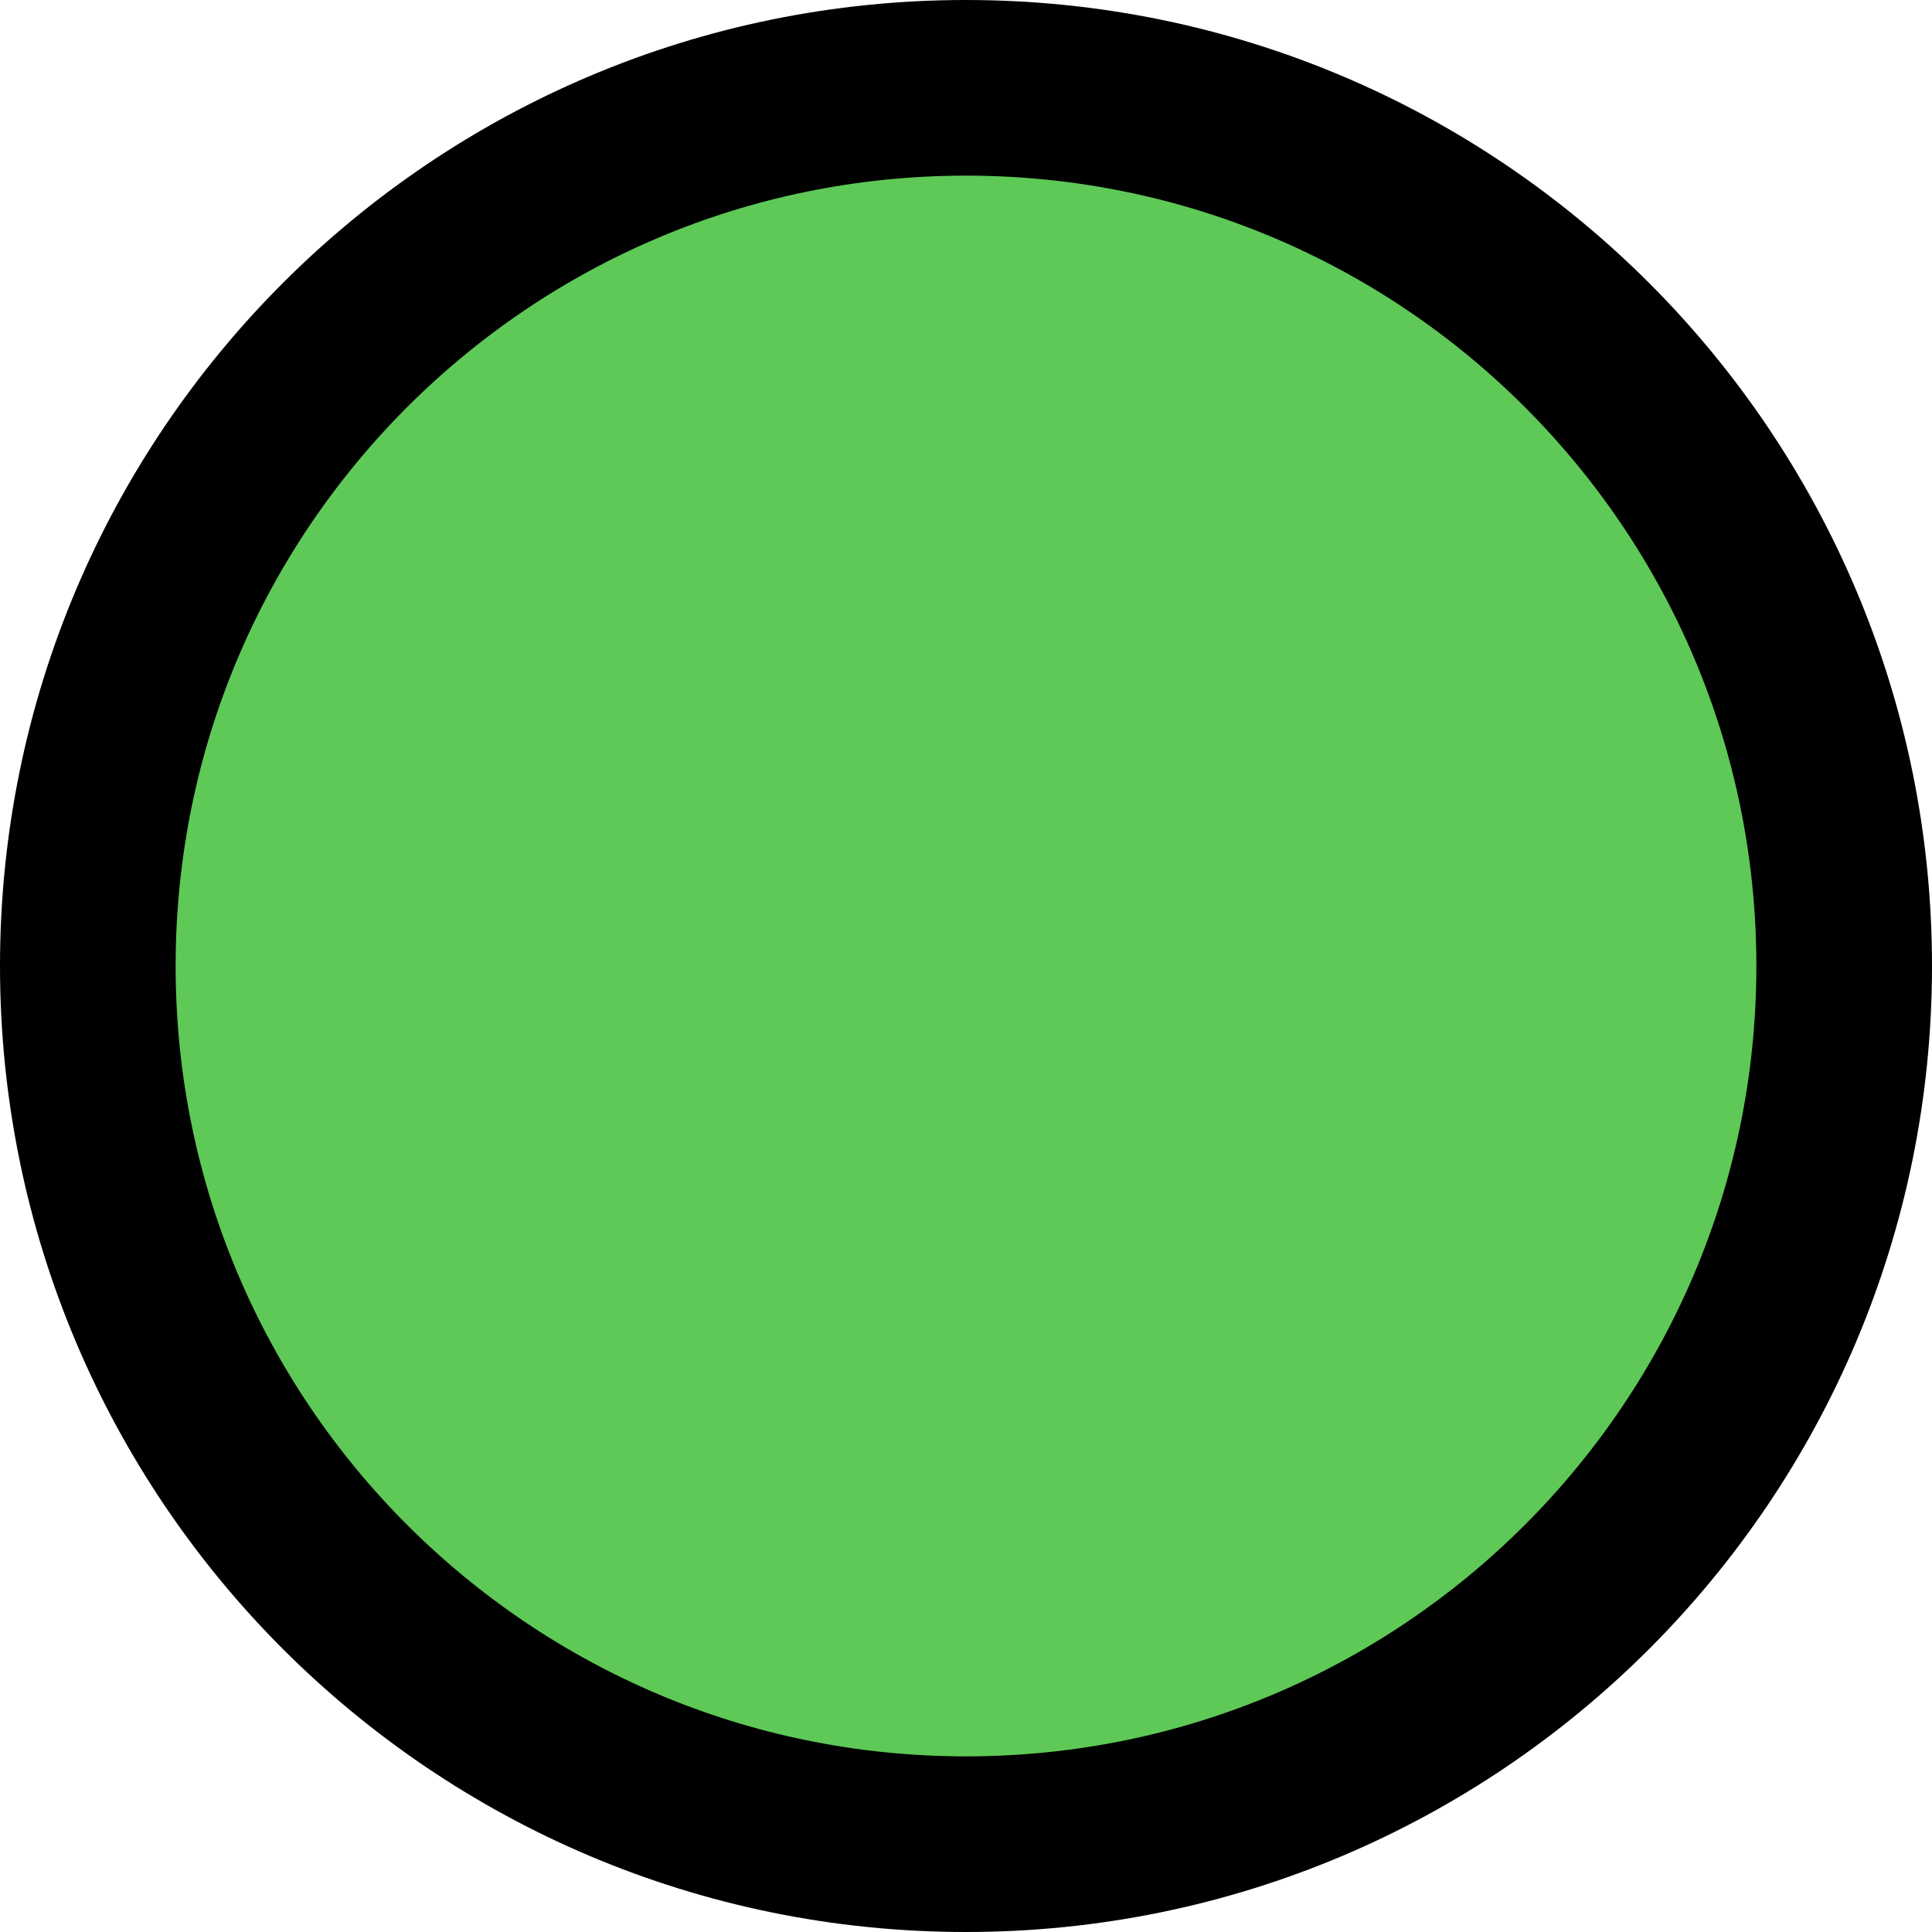
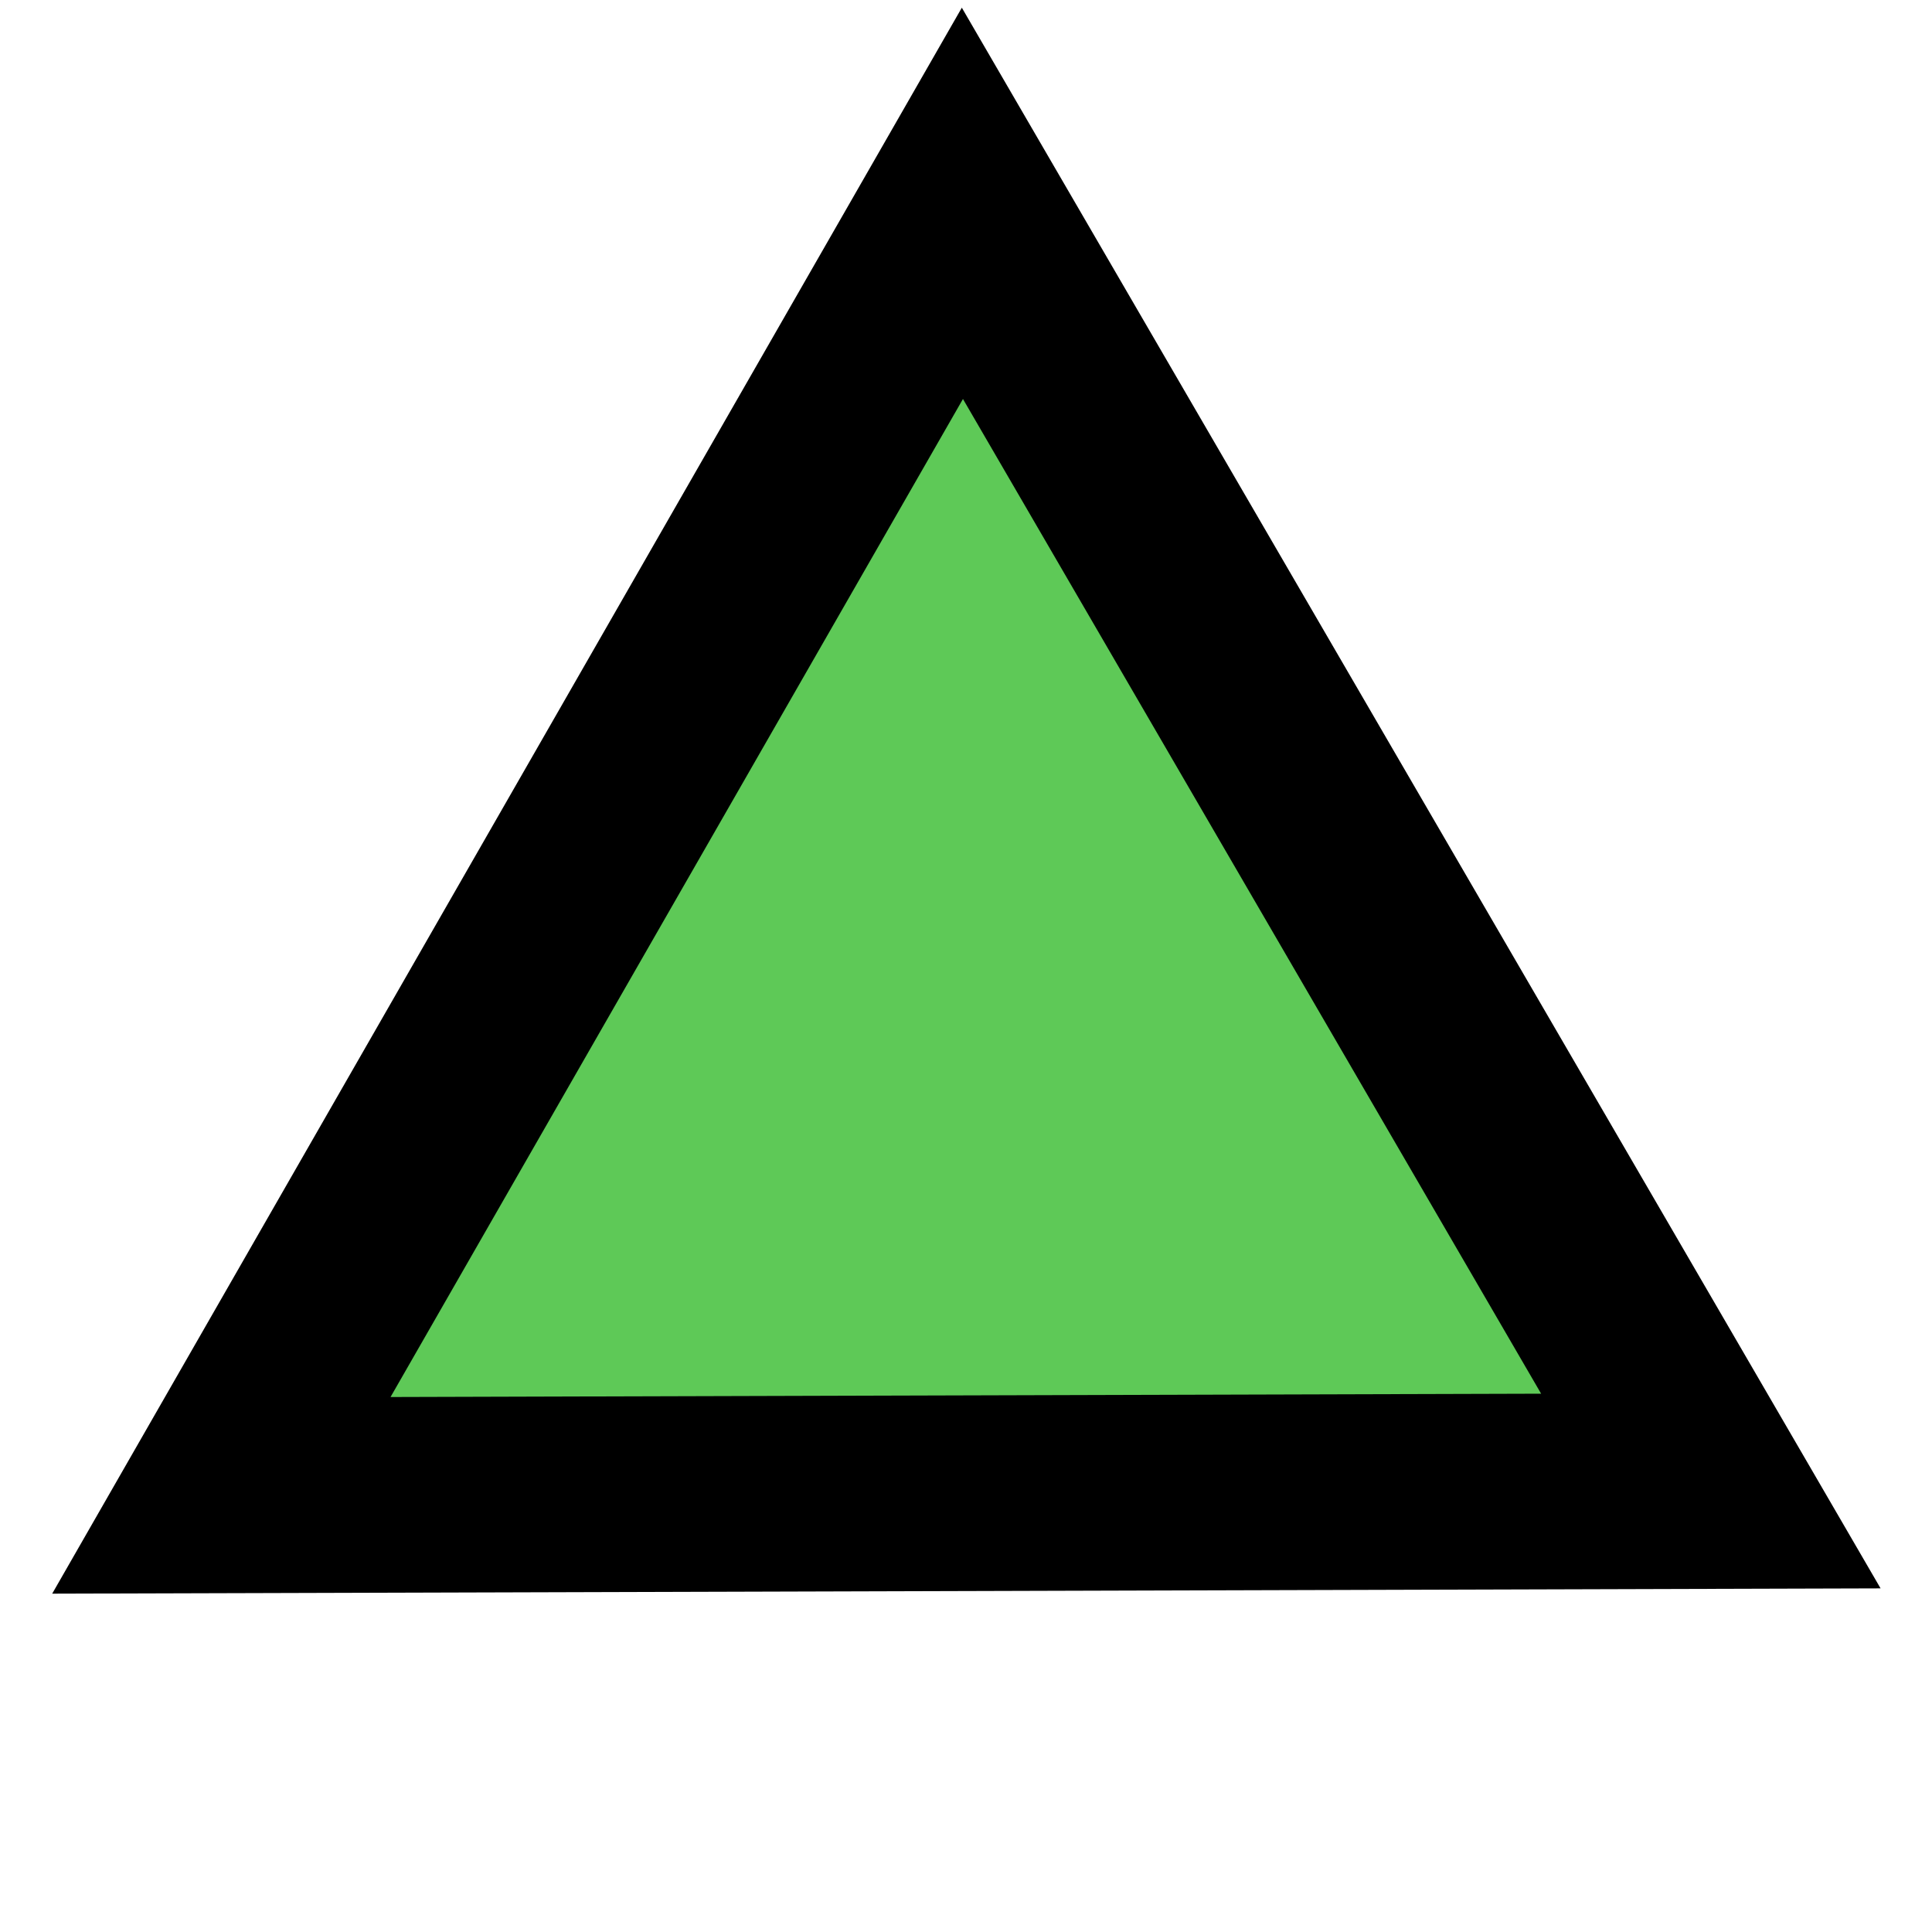
<svg xmlns="http://www.w3.org/2000/svg" version="1.1" width="16.5" height="16.5" viewBox="0 0 16.5 16.5" id="svg6709">
  <defs id="defs6713" />
-   <path d="m 8.25,0.75 a 7.5,7.5 0 0 0 -7.5,7.5 7.5,7.5 0 0 0 7.5,7.5 7.5,7.5 0 0 0 7.5,-7.5 7.5,7.5 0 0 0 -7.5,-7.5 z" id="path6707-7" style="fill:#5ec957;fill-opacity:1;stroke:#000000;stroke-width:1.5;stroke-dasharray:none;stroke-opacity:1" />
+   <path style="fill:#5ec957;stroke:#000000;stroke-width:1.5;stroke-dasharray:none" id="path17688" d="M 14.213,10.975 2.794,11.008 8.475,1.103 Z" transform="matrix(1.113999,0,0,1.113999,-1.221944,0.5078551)" />
</svg>
